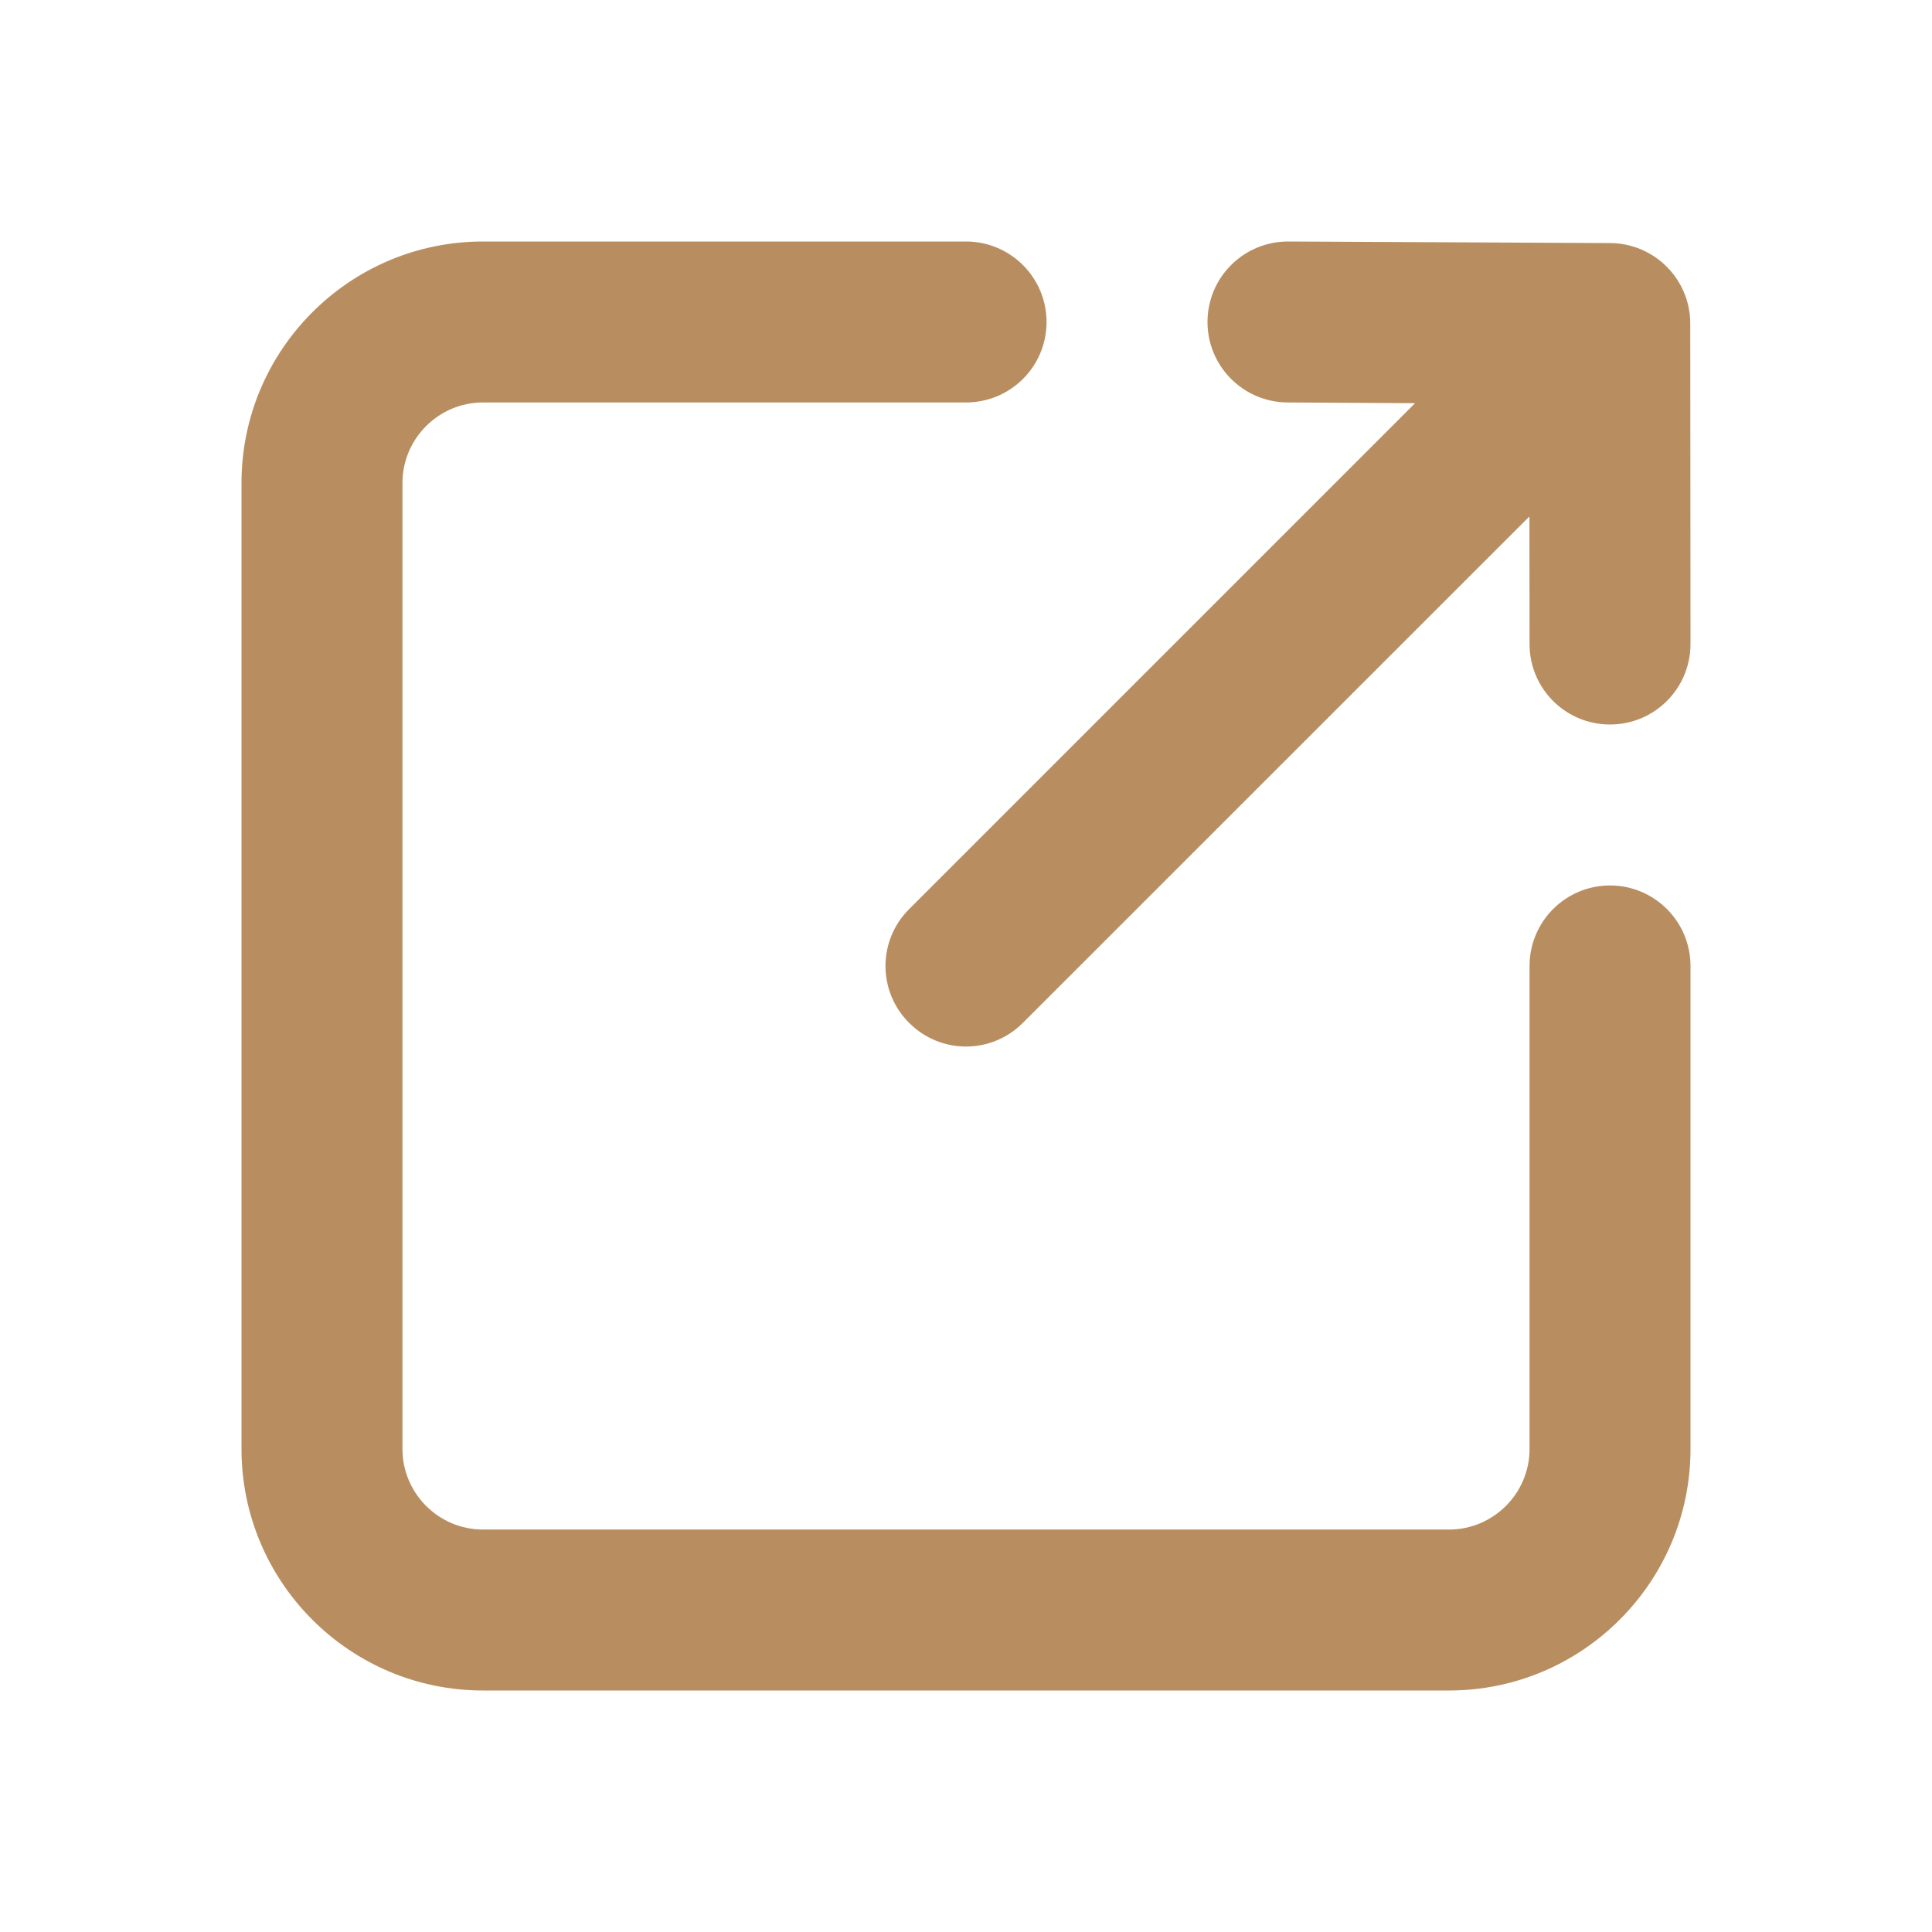
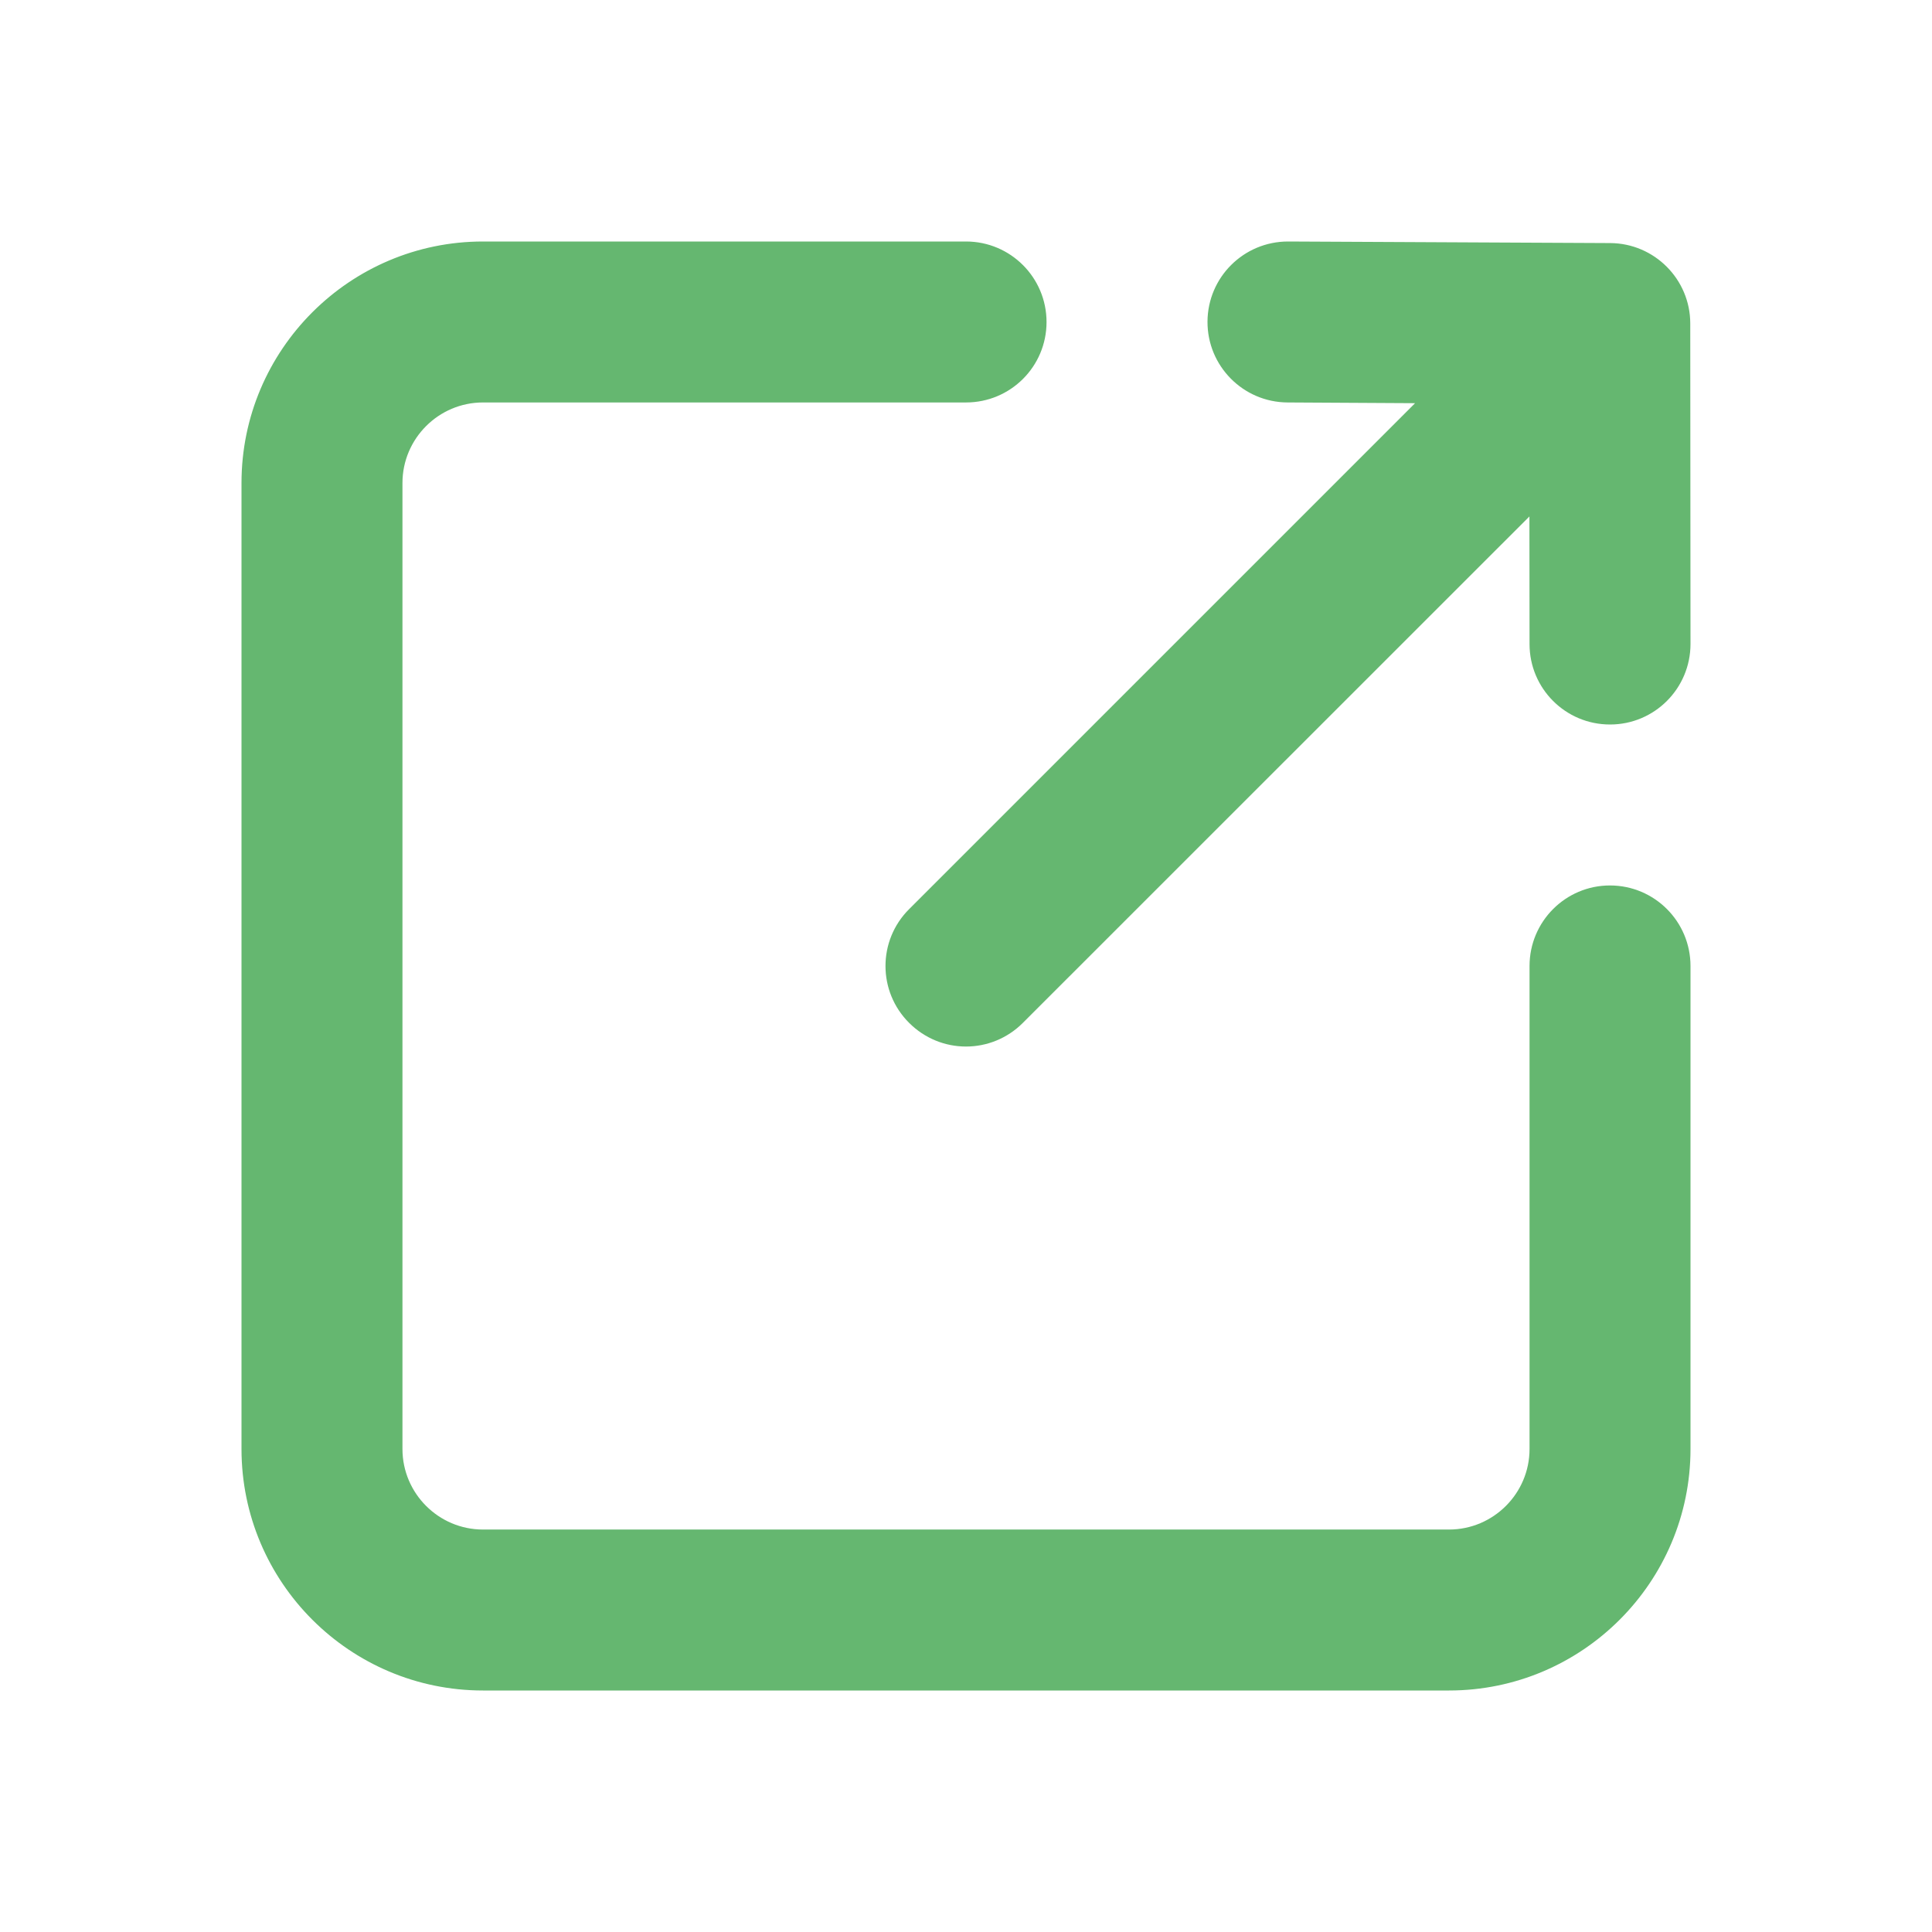
<svg xmlns="http://www.w3.org/2000/svg" width="16" height="16" viewBox="0 0 16 16" fill="none">
  <g id="Icons / External Link">
-     <path id="Color" fill-rule="evenodd" clip-rule="evenodd" d="M12.667 12V8C12.667 7.632 12.965 7.333 13.333 7.333C13.702 7.333 14 7.632 14 8V12C14 13.103 13.103 14 12 14H4C2.897 14 2 13.103 2 12V4C2 2.897 2.897 2 4 2H8C8.369 2 8.667 2.299 8.667 2.667C8.667 3.035 8.369 3.333 8 3.333H4C3.632 3.333 3.333 3.633 3.333 4V12C3.333 12.367 3.632 12.667 4 12.667H12C12.368 12.667 12.667 12.367 12.667 12ZM11.719 3.339L10.663 3.333C10.295 3.331 9.998 3.031 10 2.663C10.002 2.296 10.3 2 10.667 2H10.67L13.335 2.013C13.701 2.015 13.998 2.313 13.998 2.679L14 5.333C14 5.701 13.702 6 13.334 6H13.333C12.965 6 12.667 5.702 12.667 5.334L12.666 4.277L8.471 8.471C8.341 8.601 8.171 8.667 8 8.667C7.829 8.667 7.659 8.601 7.529 8.471C7.268 8.211 7.268 7.789 7.529 7.529L11.719 3.339Z" fill="#B88E61" />
+     <path id="Color" fill-rule="evenodd" clip-rule="evenodd" d="M12.667 12V8C12.667 7.632 12.965 7.333 13.333 7.333C13.702 7.333 14 7.632 14 8V12C14 13.103 13.103 14 12 14H4C2.897 14 2 13.103 2 12V4C2 2.897 2.897 2 4 2H8C8.369 2 8.667 2.299 8.667 2.667C8.667 3.035 8.369 3.333 8 3.333H4C3.632 3.333 3.333 3.633 3.333 4V12C3.333 12.367 3.632 12.667 4 12.667H12C12.368 12.667 12.667 12.367 12.667 12ZM11.719 3.339L10.663 3.333C10.295 3.331 9.998 3.031 10 2.663C10.002 2.296 10.3 2 10.667 2H10.67L13.335 2.013C13.701 2.015 13.998 2.313 13.998 2.679L14 5.333C14 5.701 13.702 6 13.334 6H13.333C12.965 6 12.667 5.702 12.667 5.334L12.666 4.277L8.471 8.471C8.341 8.601 8.171 8.667 8 8.667C7.829 8.667 7.659 8.601 7.529 8.471C7.268 8.211 7.268 7.789 7.529 7.529L11.719 3.339Z" fill="#65B770" />
  </g>
</svg>
